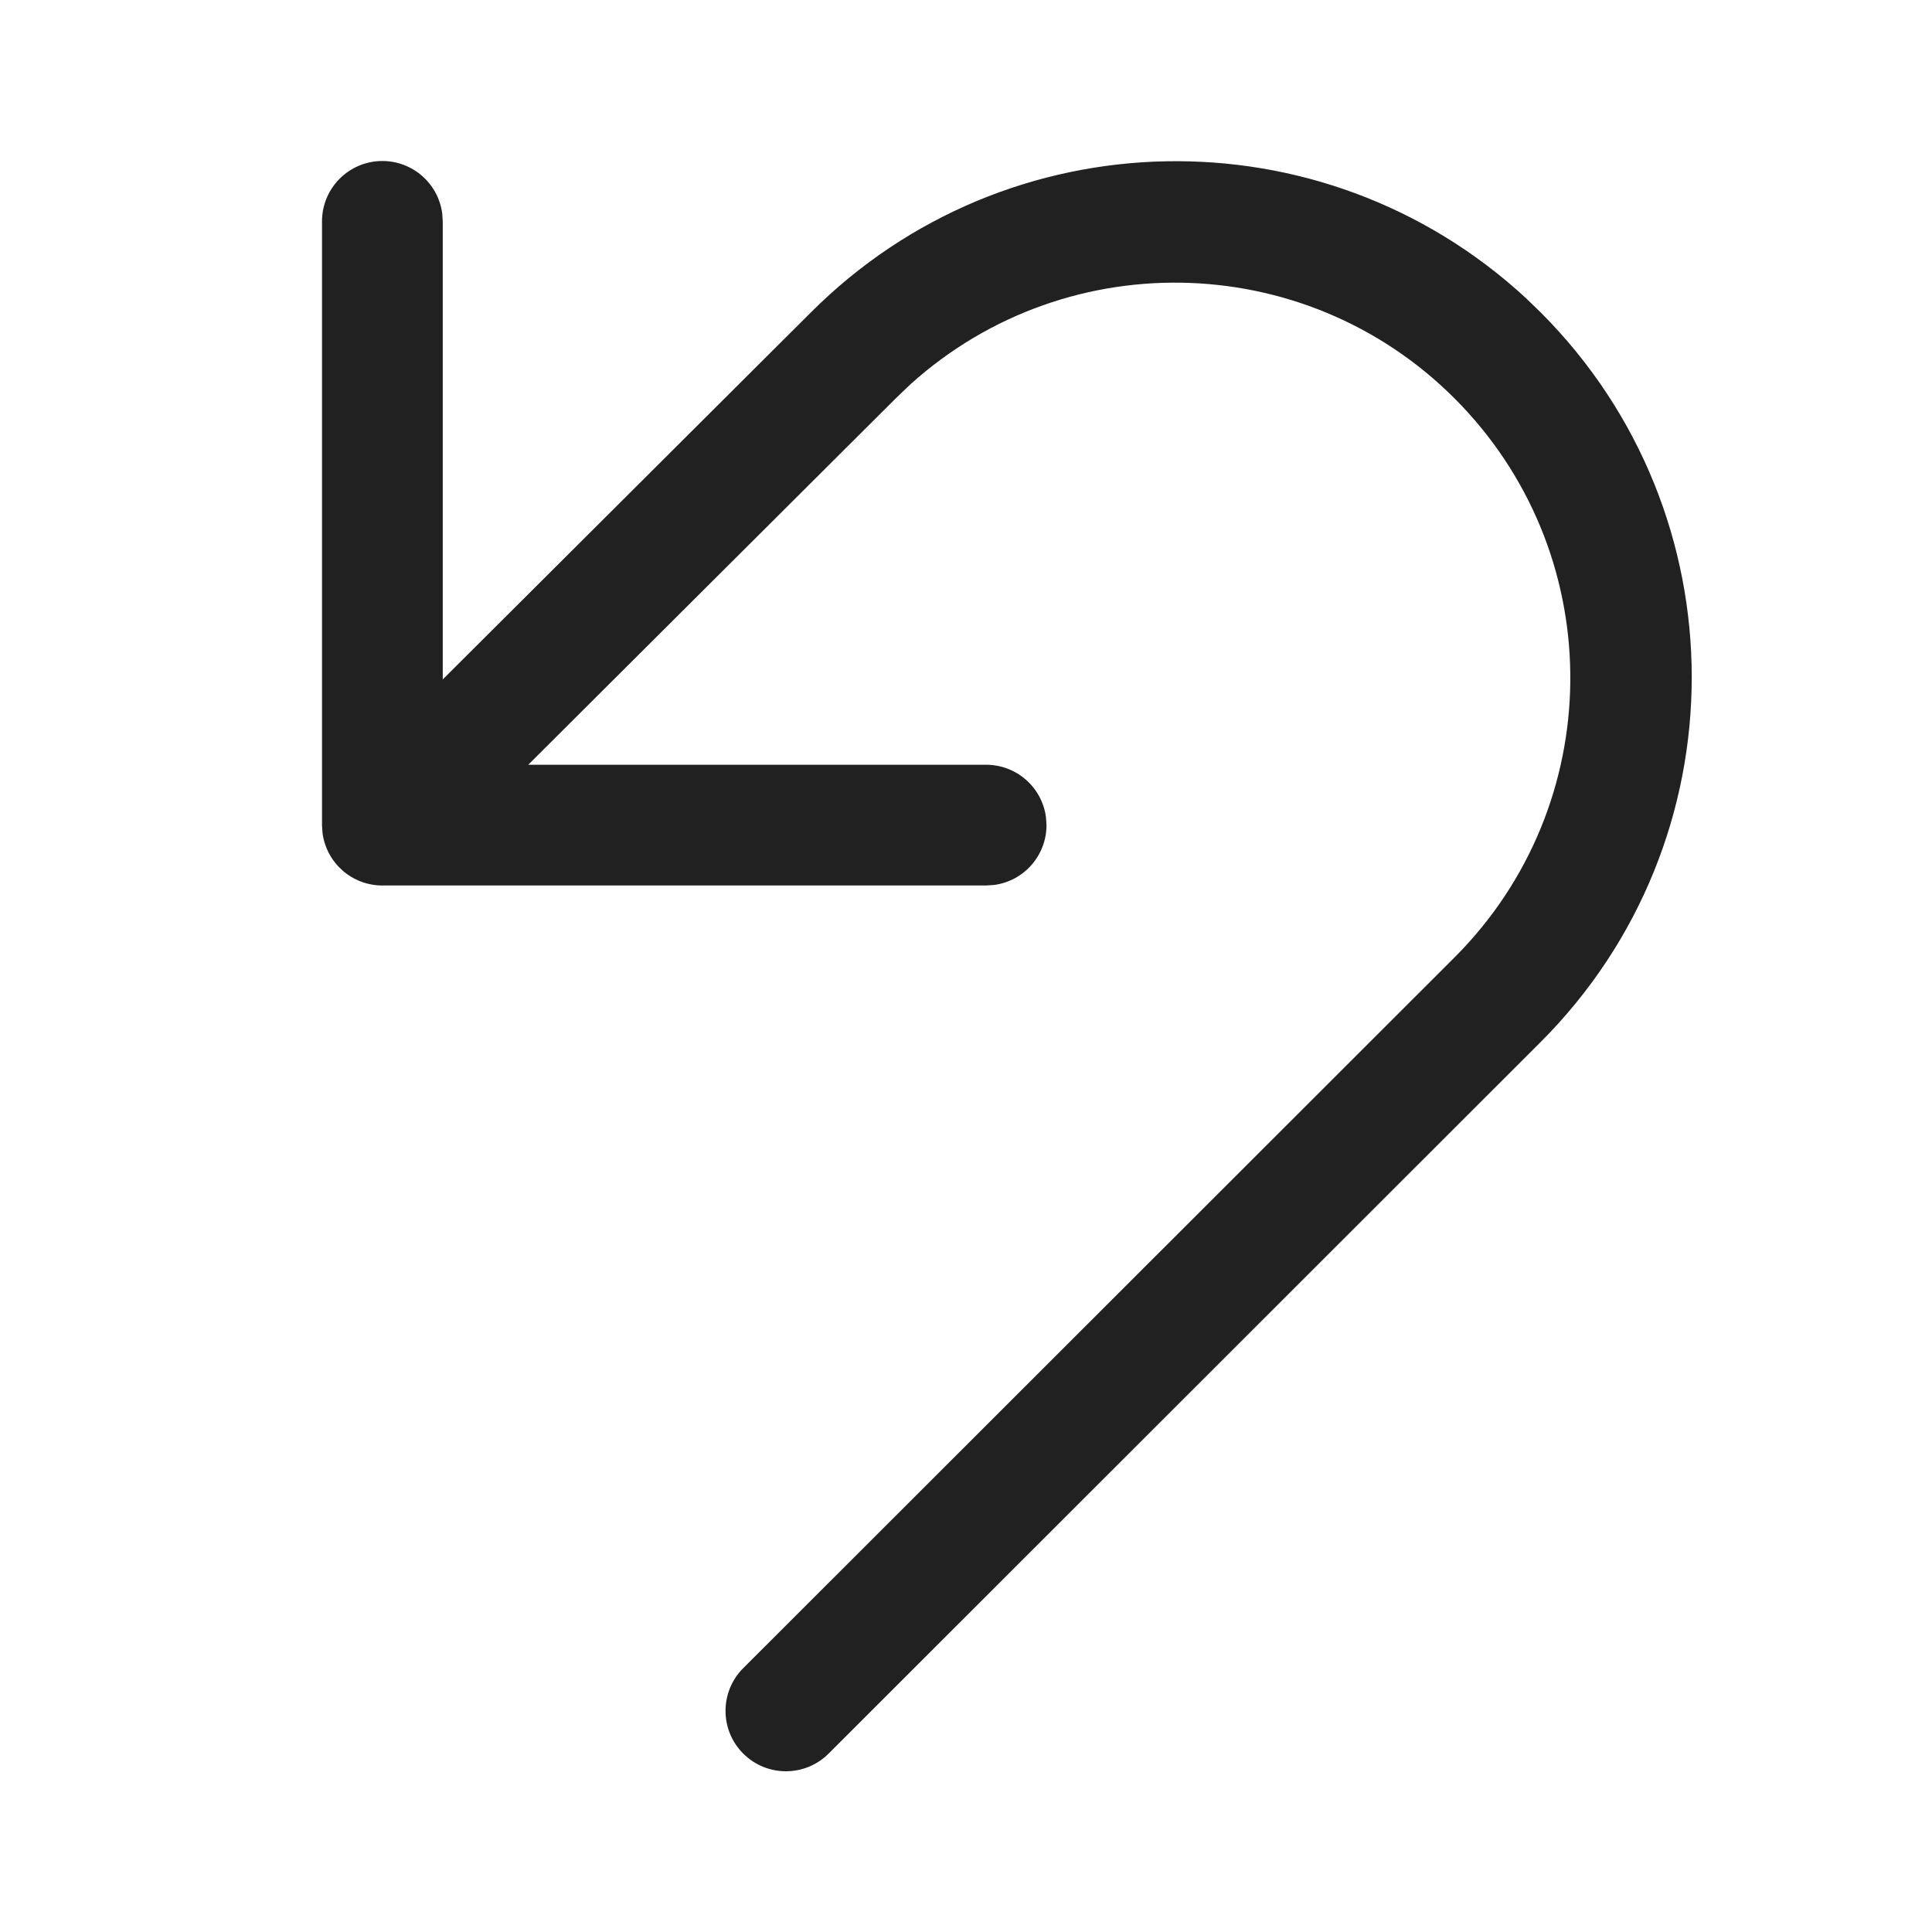
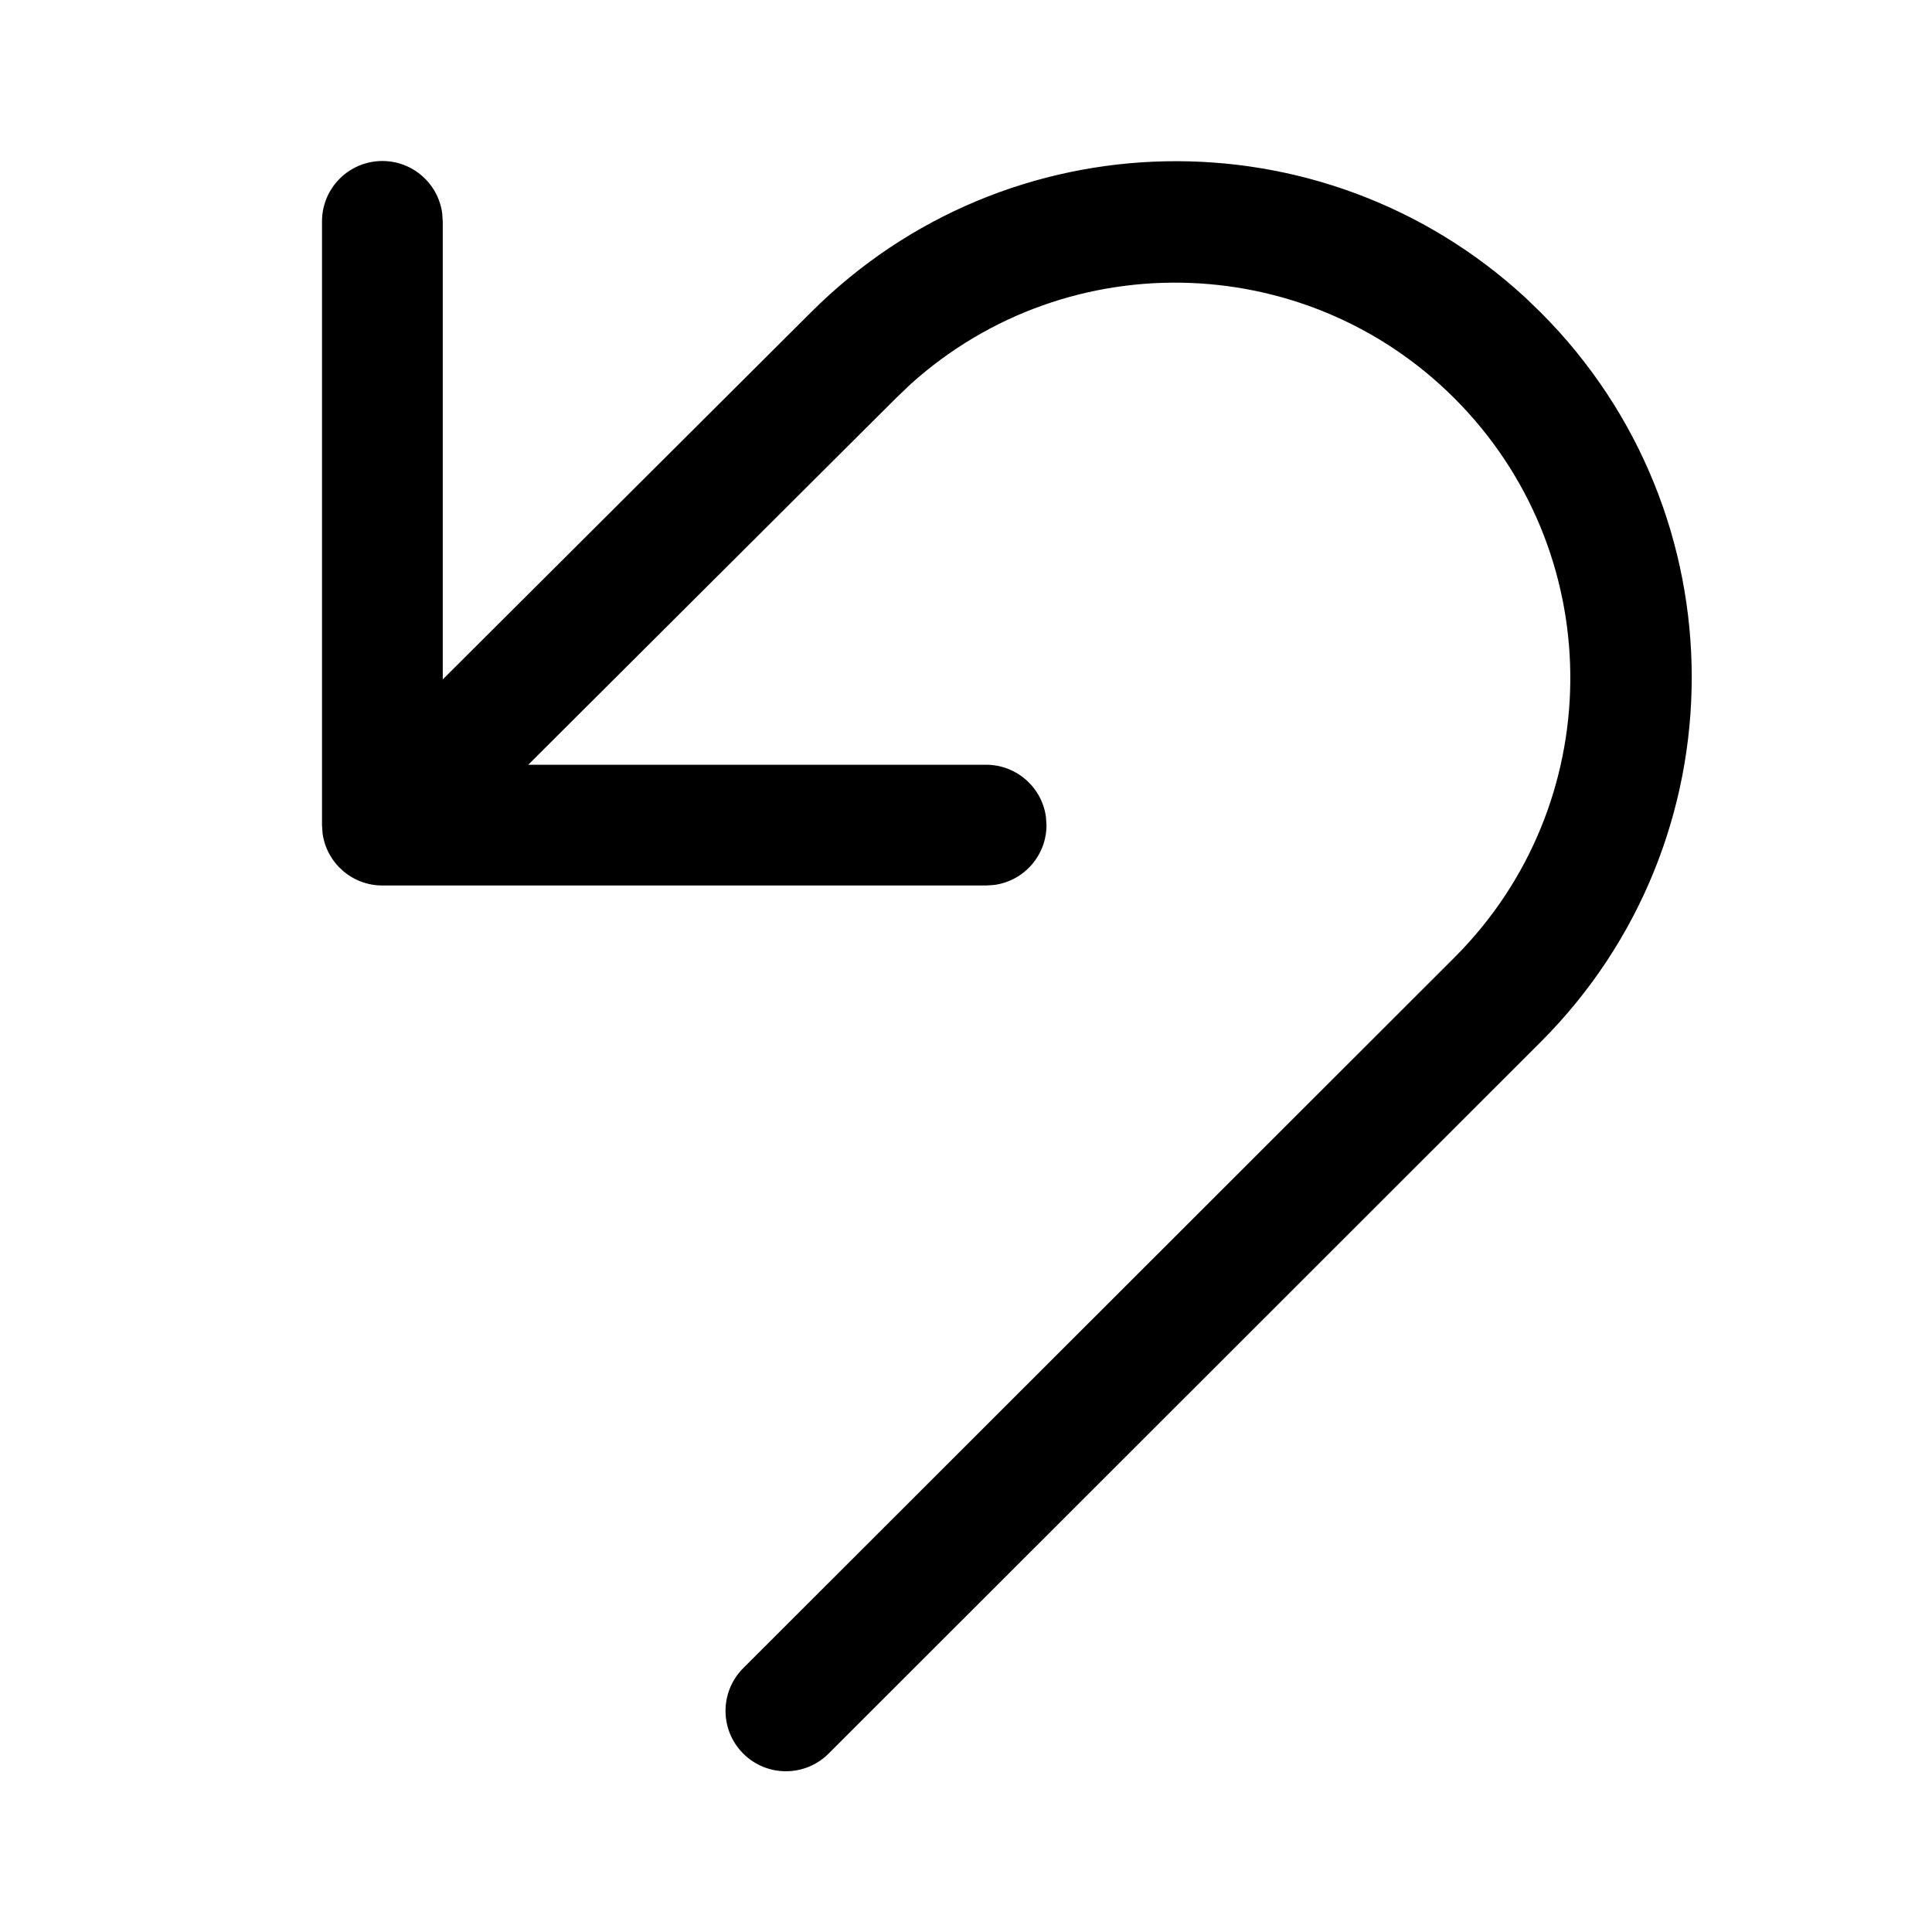
- <svg xmlns="http://www.w3.org/2000/svg" width="24" height="24" fill="none" viewBox="0 0 24 24">
-   <path d="M4.75 2a.75.75 0 0 1 .743.648l.007.102v5.69l4.574-4.56a6.41 6.41 0 0 1 8.879-.179l.186.18a6.41 6.41 0 0 1 0 9.063l-8.846 8.84a.75.75 0 0 1-1.06-1.062l8.845-8.838a4.91 4.91 0 0 0-6.766-7.112l-.178.17L6.562 9.5h5.688a.75.75 0 0 1 .743.648l.007.102a.75.75 0 0 1-.648.743L12.25 11h-7.5a.75.75 0 0 1-.743-.648L4 10.25v-7.5A.75.75 0 0 1 4.75 2Z" fill="#212121" />
+ <svg xmlns="http://www.w3.org/2000/svg" width="24" height="24" viewBox="0 0 24 24">
+   <path fill="currentColor" d="M4.75 2a.75.75 0 0 1 .743.648l.007.102v5.69l4.574-4.56a6.41 6.41 0 0 1 8.879-.179l.186.18a6.41 6.41 0 0 1 0 9.063l-8.846 8.84a.75.75 0 0 1-1.06-1.062l8.845-8.838a4.91 4.91 0 0 0-6.766-7.112l-.178.17L6.562 9.5h5.688a.75.75 0 0 1 .743.648l.007.102a.75.75 0 0 1-.648.743L12.25 11h-7.5a.75.75 0 0 1-.743-.648L4 10.25v-7.5A.75.75 0 0 1 4.75 2" />
</svg>
